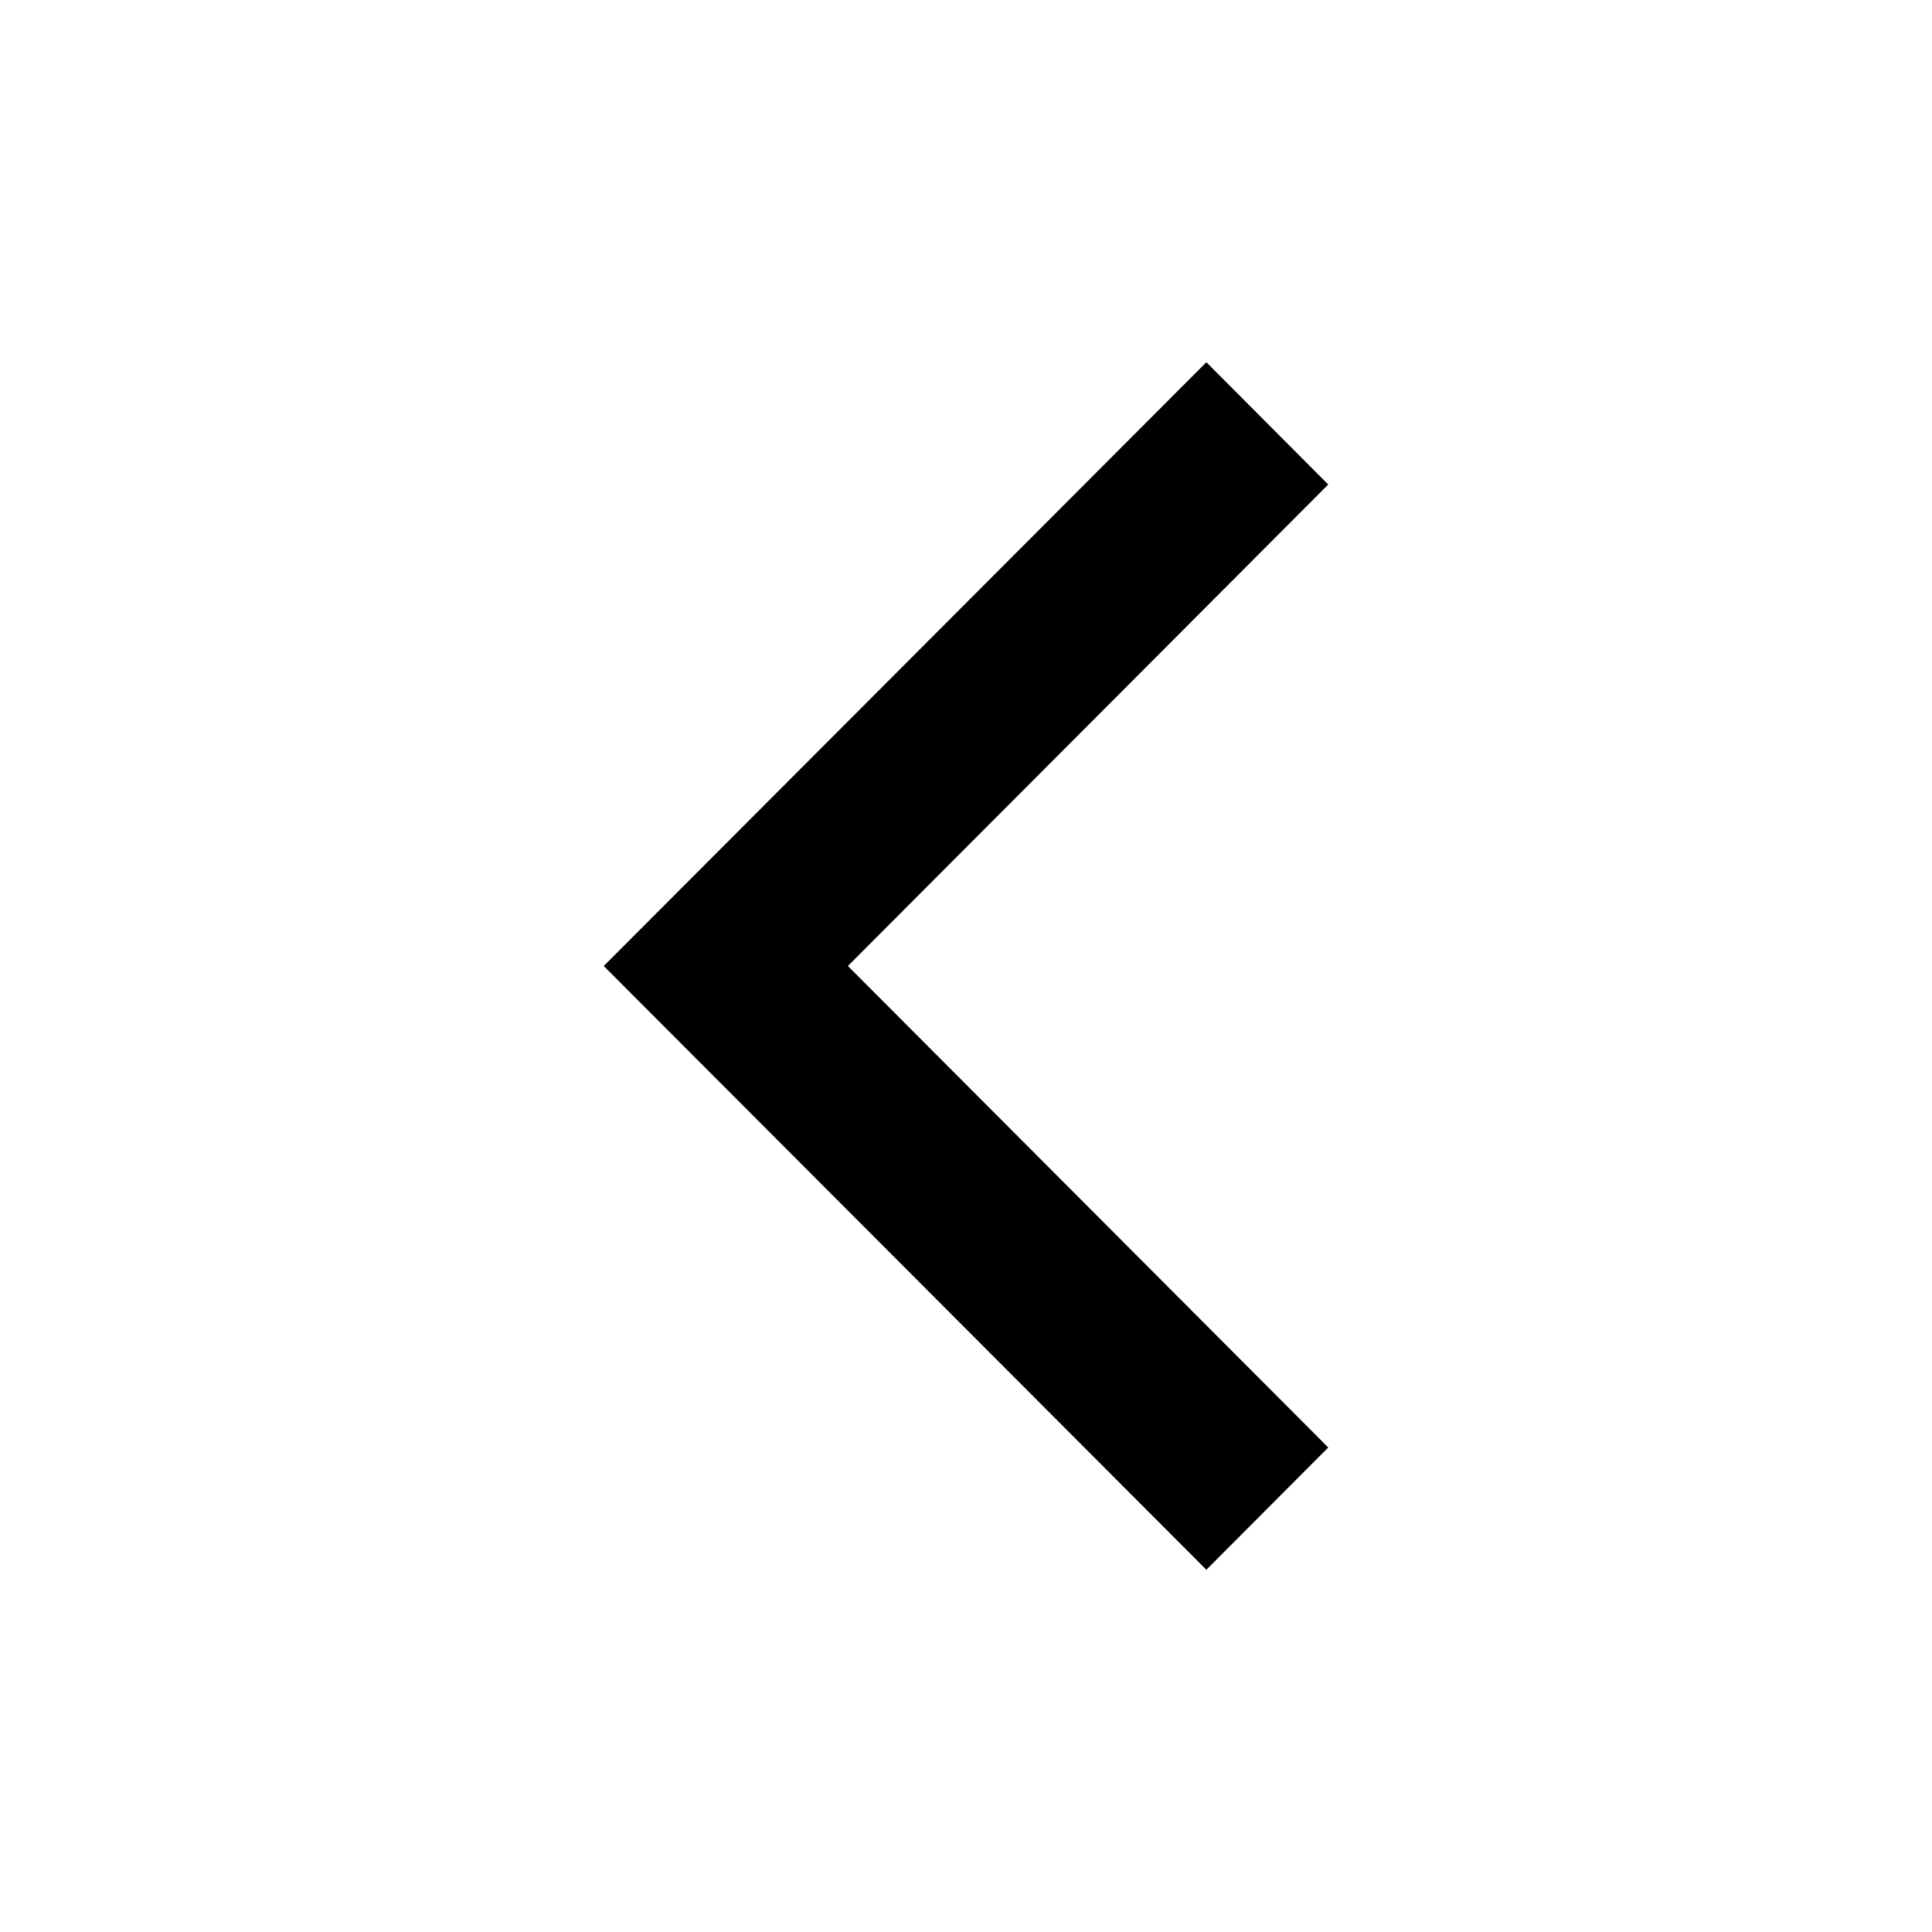
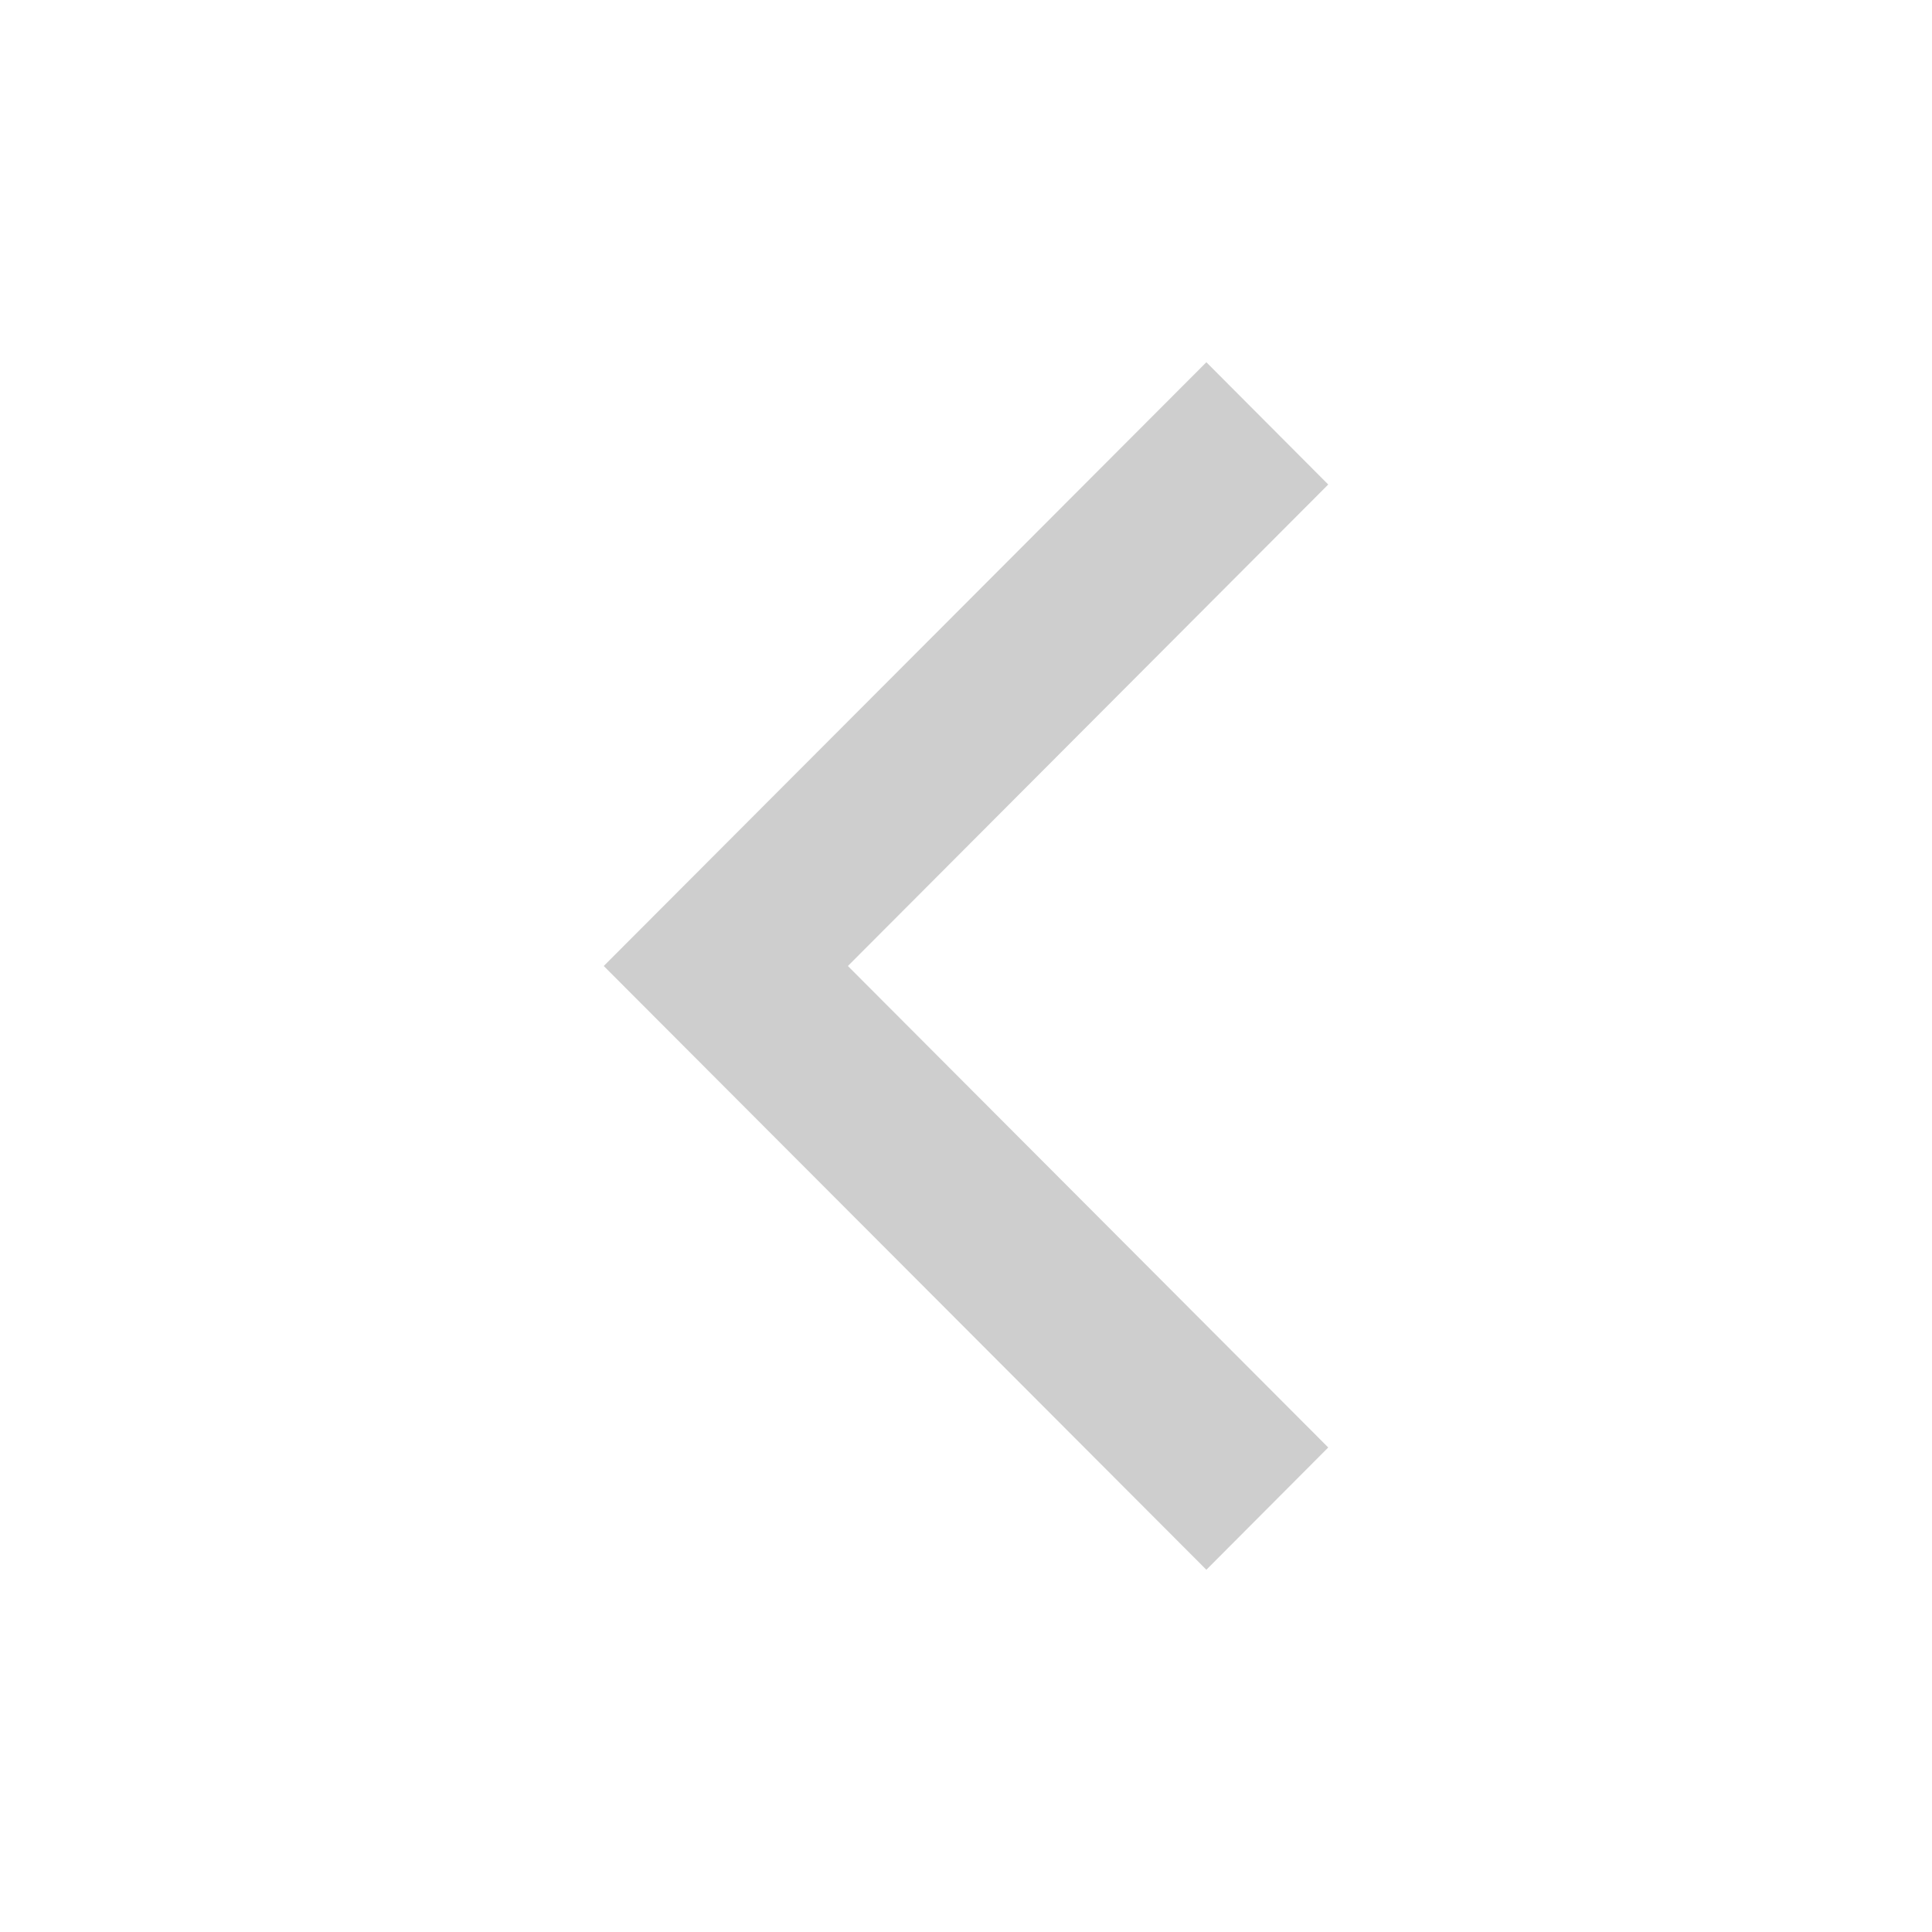
<svg xmlns="http://www.w3.org/2000/svg" height="512px" id="Layer_1" style="enable-background:new 0 0 512 512;" version="1.1" viewBox="0 0 512 512" width="512px" xml:space="preserve">
-   <polygon points="352,128.4 319.7,96 160,256 160,256 160,256 319.7,416 352,383.6 224.7,256 " />
+   <polygon fill="#cecece" points="352,128.4 319.7,96 160,256 160,256 160,256 319.7,416 352,383.6 224.7,256 " />
</svg>
